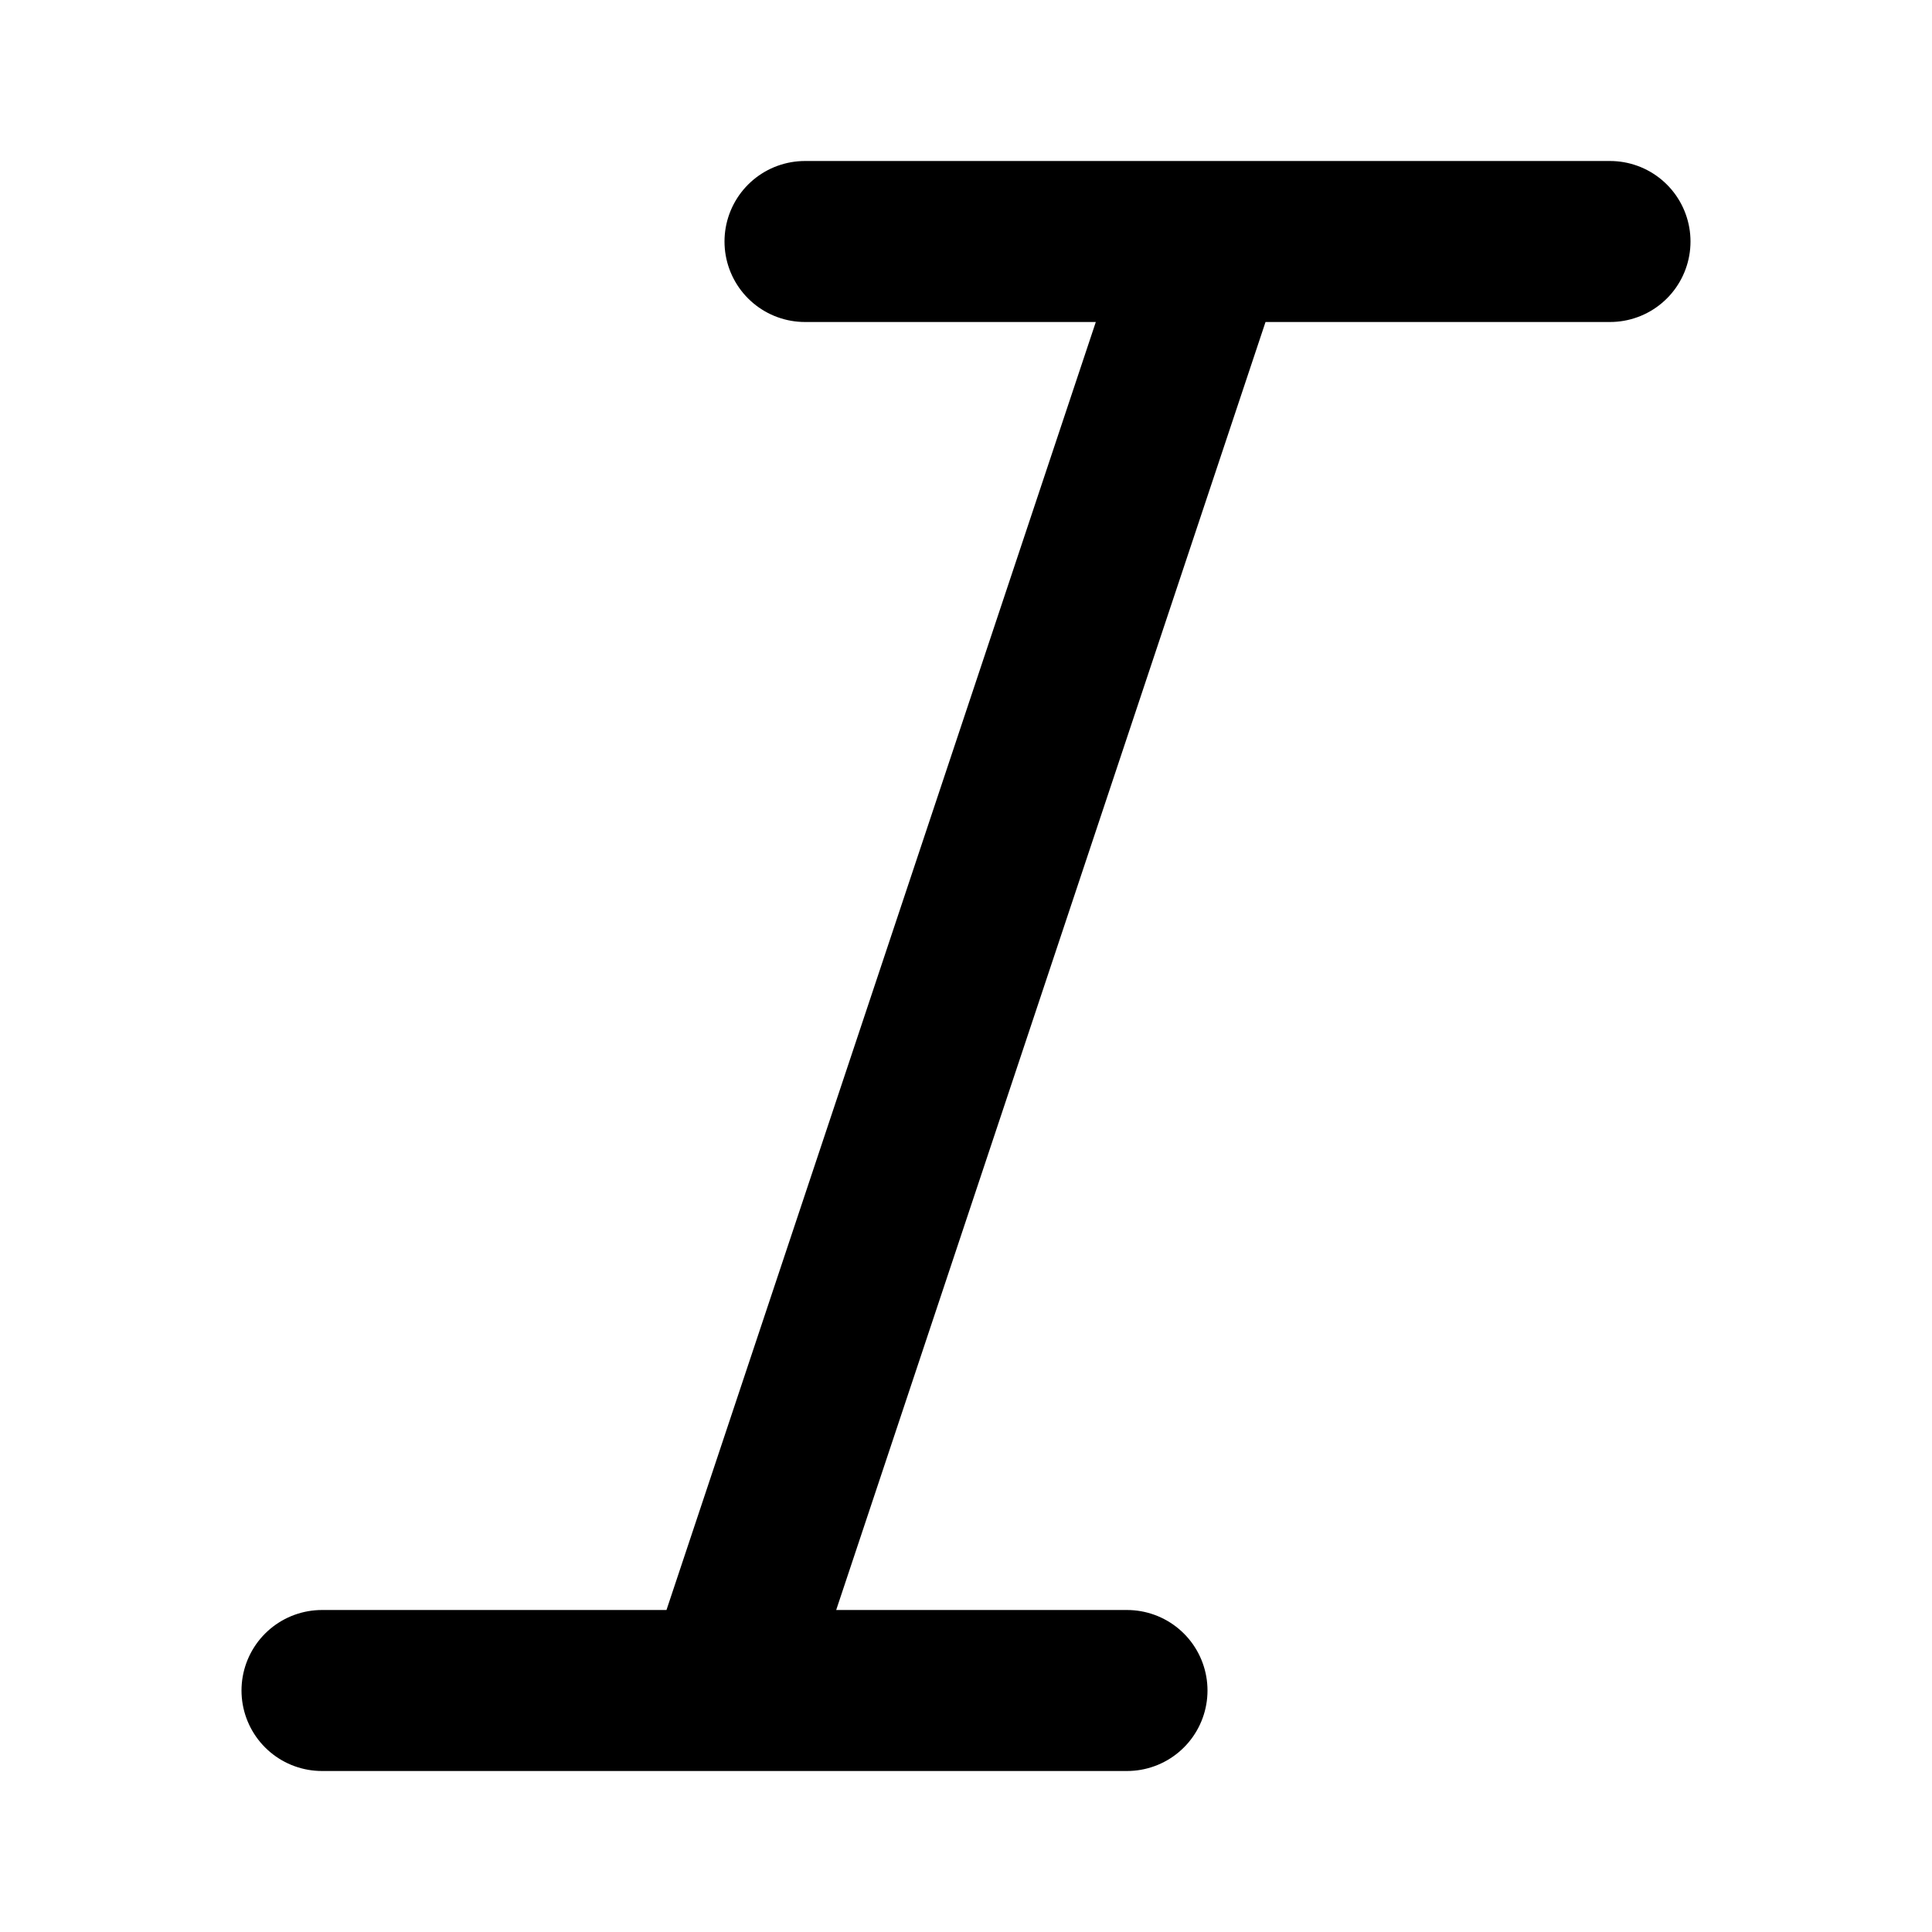
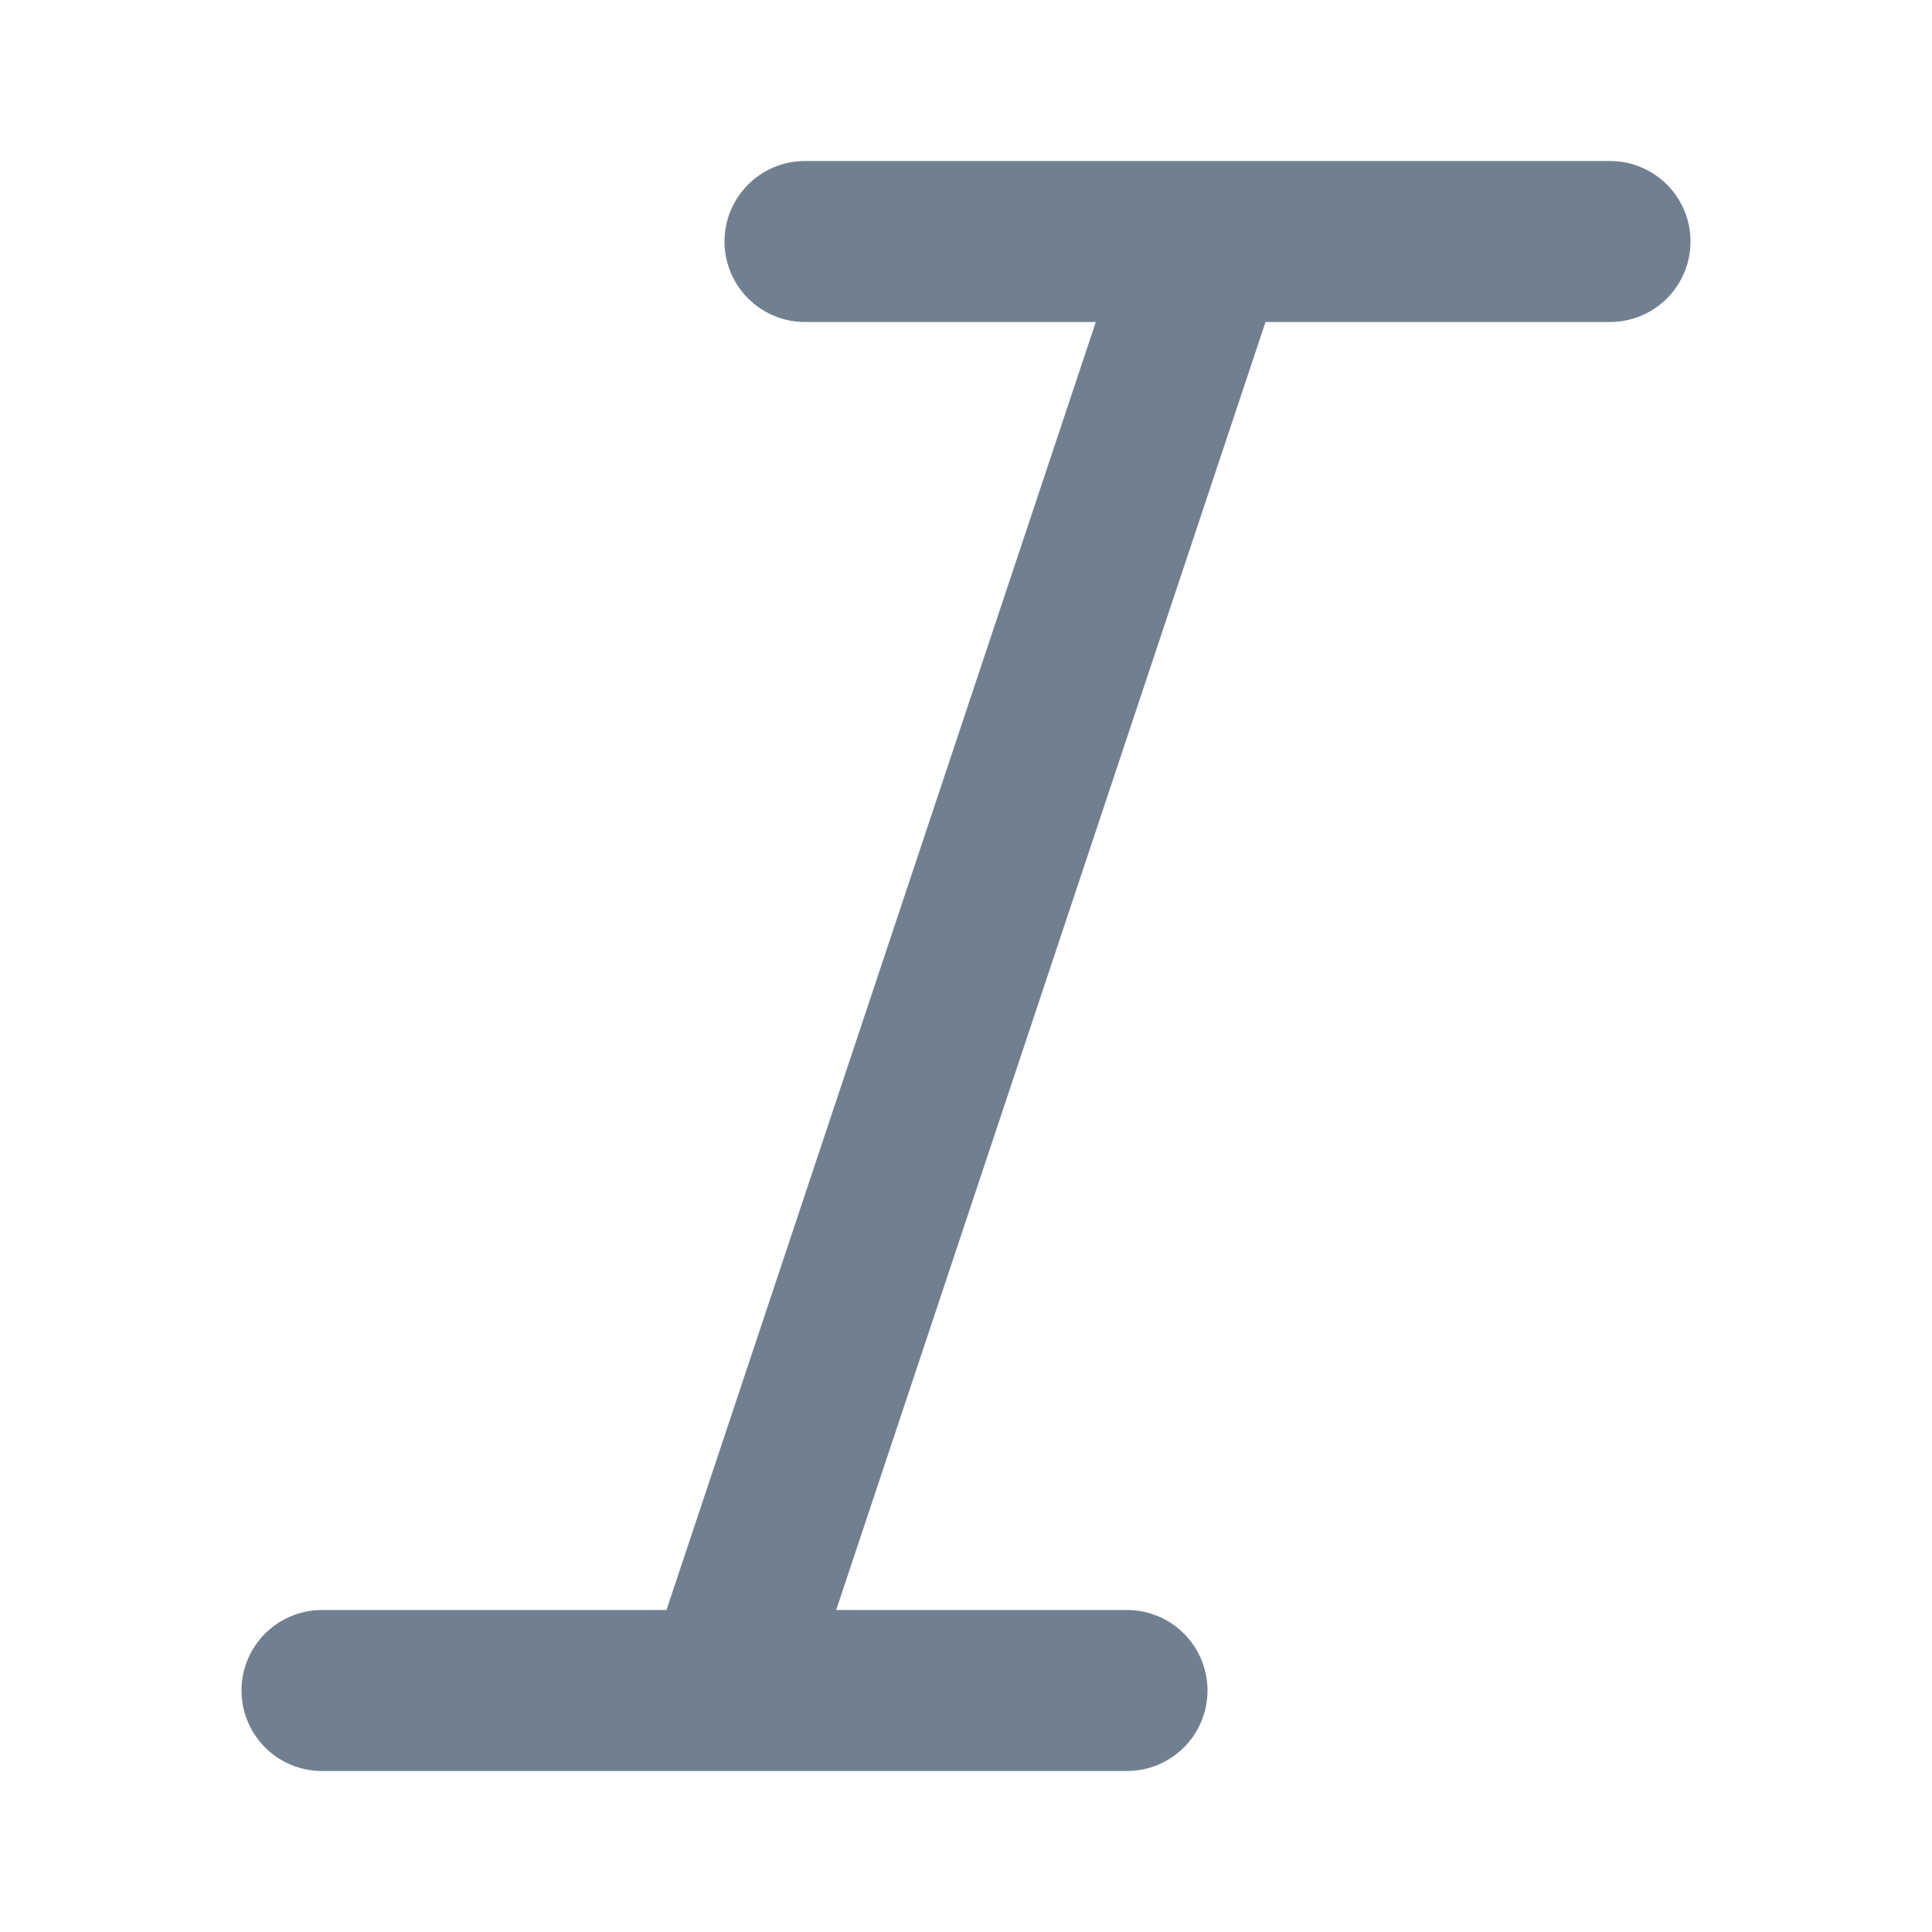
<svg xmlns="http://www.w3.org/2000/svg" width="800px" height="800px" viewBox="0 0 24 24" fill="none">
-   <path d="M10 3H20M4 21H14M15 3L9 21" stroke="#000000" stroke-width="2" stroke-linecap="round" stroke-linejoin="round" />
+   <path d="M10 3H20M4 21H14M15 3L9 21" stroke="slategray" stroke-width="2" stroke-linecap="round" stroke-linejoin="round" />
</svg>
